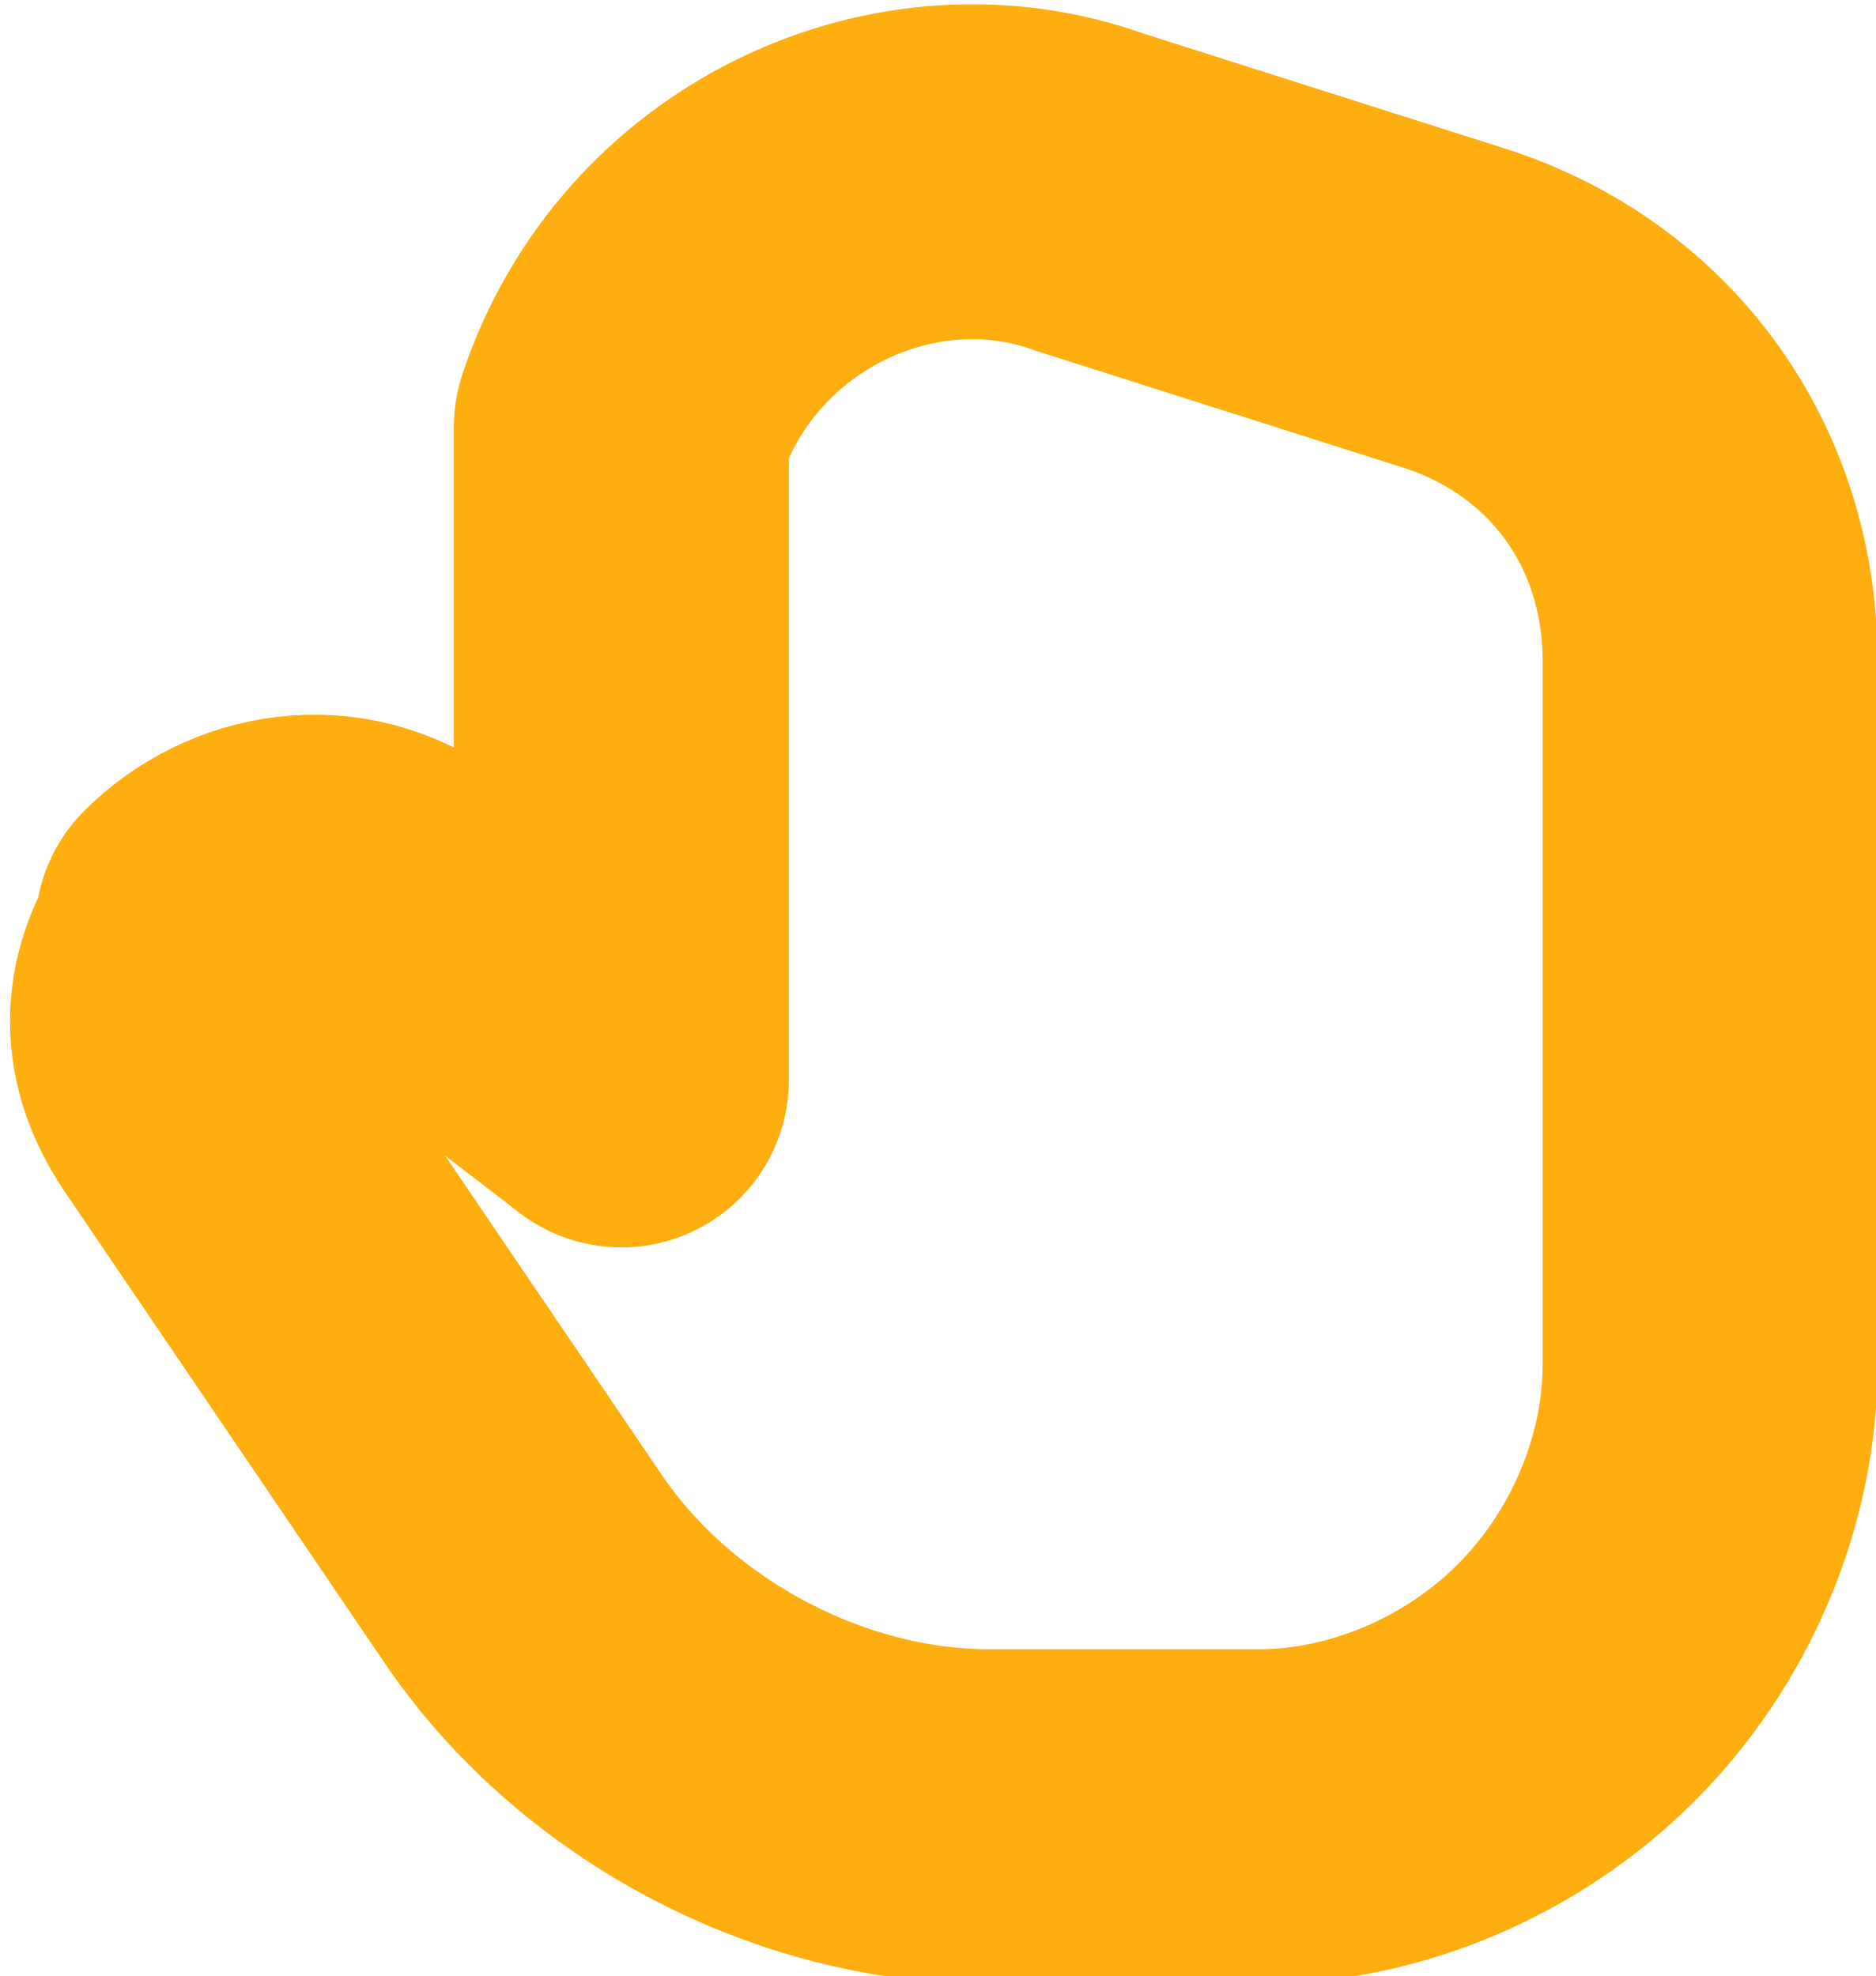
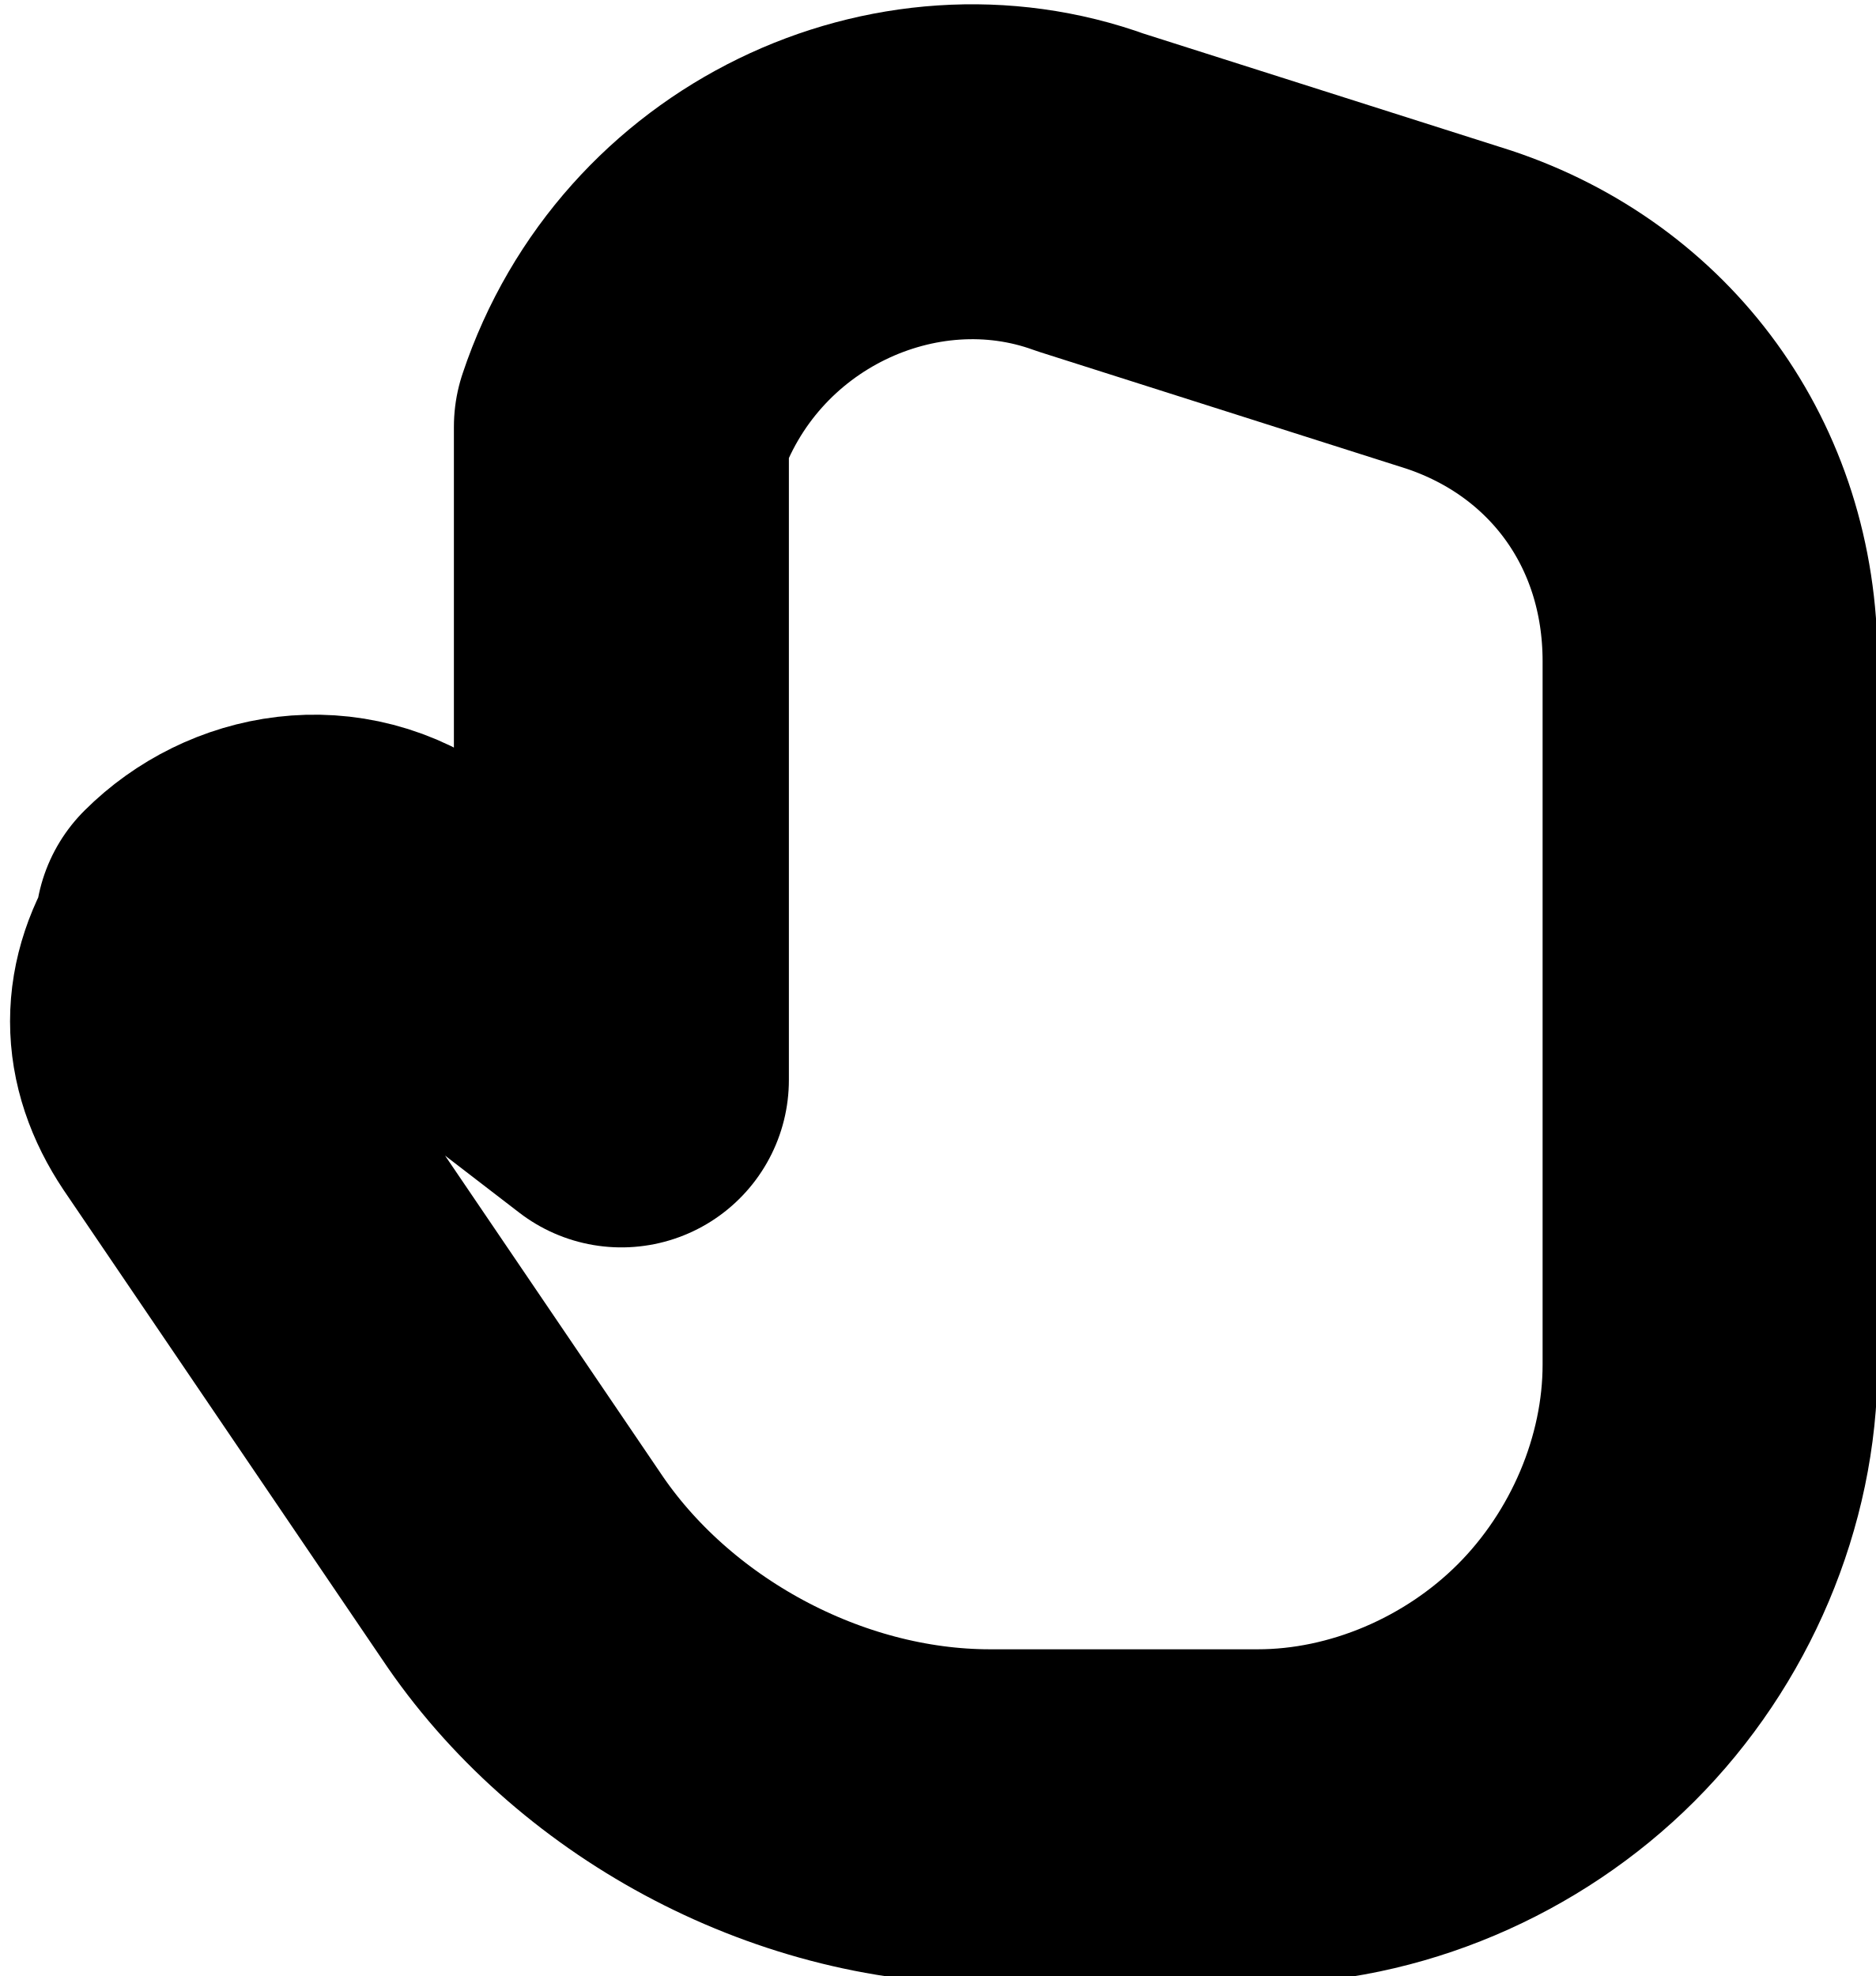
<svg xmlns="http://www.w3.org/2000/svg" version="1.1" id="Слой_1" x="0" y="0" viewBox="0 0 11.2 11.8" xml:space="preserve">
  <g id="STOPPING" transform="translate(-8.29 -8.151)">
-     <path id="Shape_849" d="M17 10l-2.2-.7c-1.1-.4-2.4.2-2.8 1.4v3.9l-1.3-1c-.4-.3-.9-.2-1.2.1v.1h0c-.2.3-.2.6 0 .9l1.9 2.8c.6.9 1.7 1.5 2.8 1.5h1.6c.7 0 1.4-.3 1.9-.8h0c.5-.5.8-1.2.8-1.9v-4.2c0-1-.6-1.8-1.5-2.1z" fill="none" stroke="#ffae10" stroke-width="2" stroke-linecap="round" stroke-linejoin="round" />
+     <path id="Shape_849" d="M17 10l-2.2-.7c-1.1-.4-2.4.2-2.8 1.4v3.9l-1.3-1c-.4-.3-.9-.2-1.2.1v.1h0c-.2.3-.2.6 0 .9l1.9 2.8c.6.9 1.7 1.5 2.8 1.5h1.6c.7 0 1.4-.3 1.9-.8h0c.5-.5.8-1.2.8-1.9v-4.2c0-1-.6-1.8-1.5-2.1z" fill="none" stroke="currentColor" stroke-width="2" stroke-linecap="round" stroke-linejoin="round" />
  </g>
</svg>
